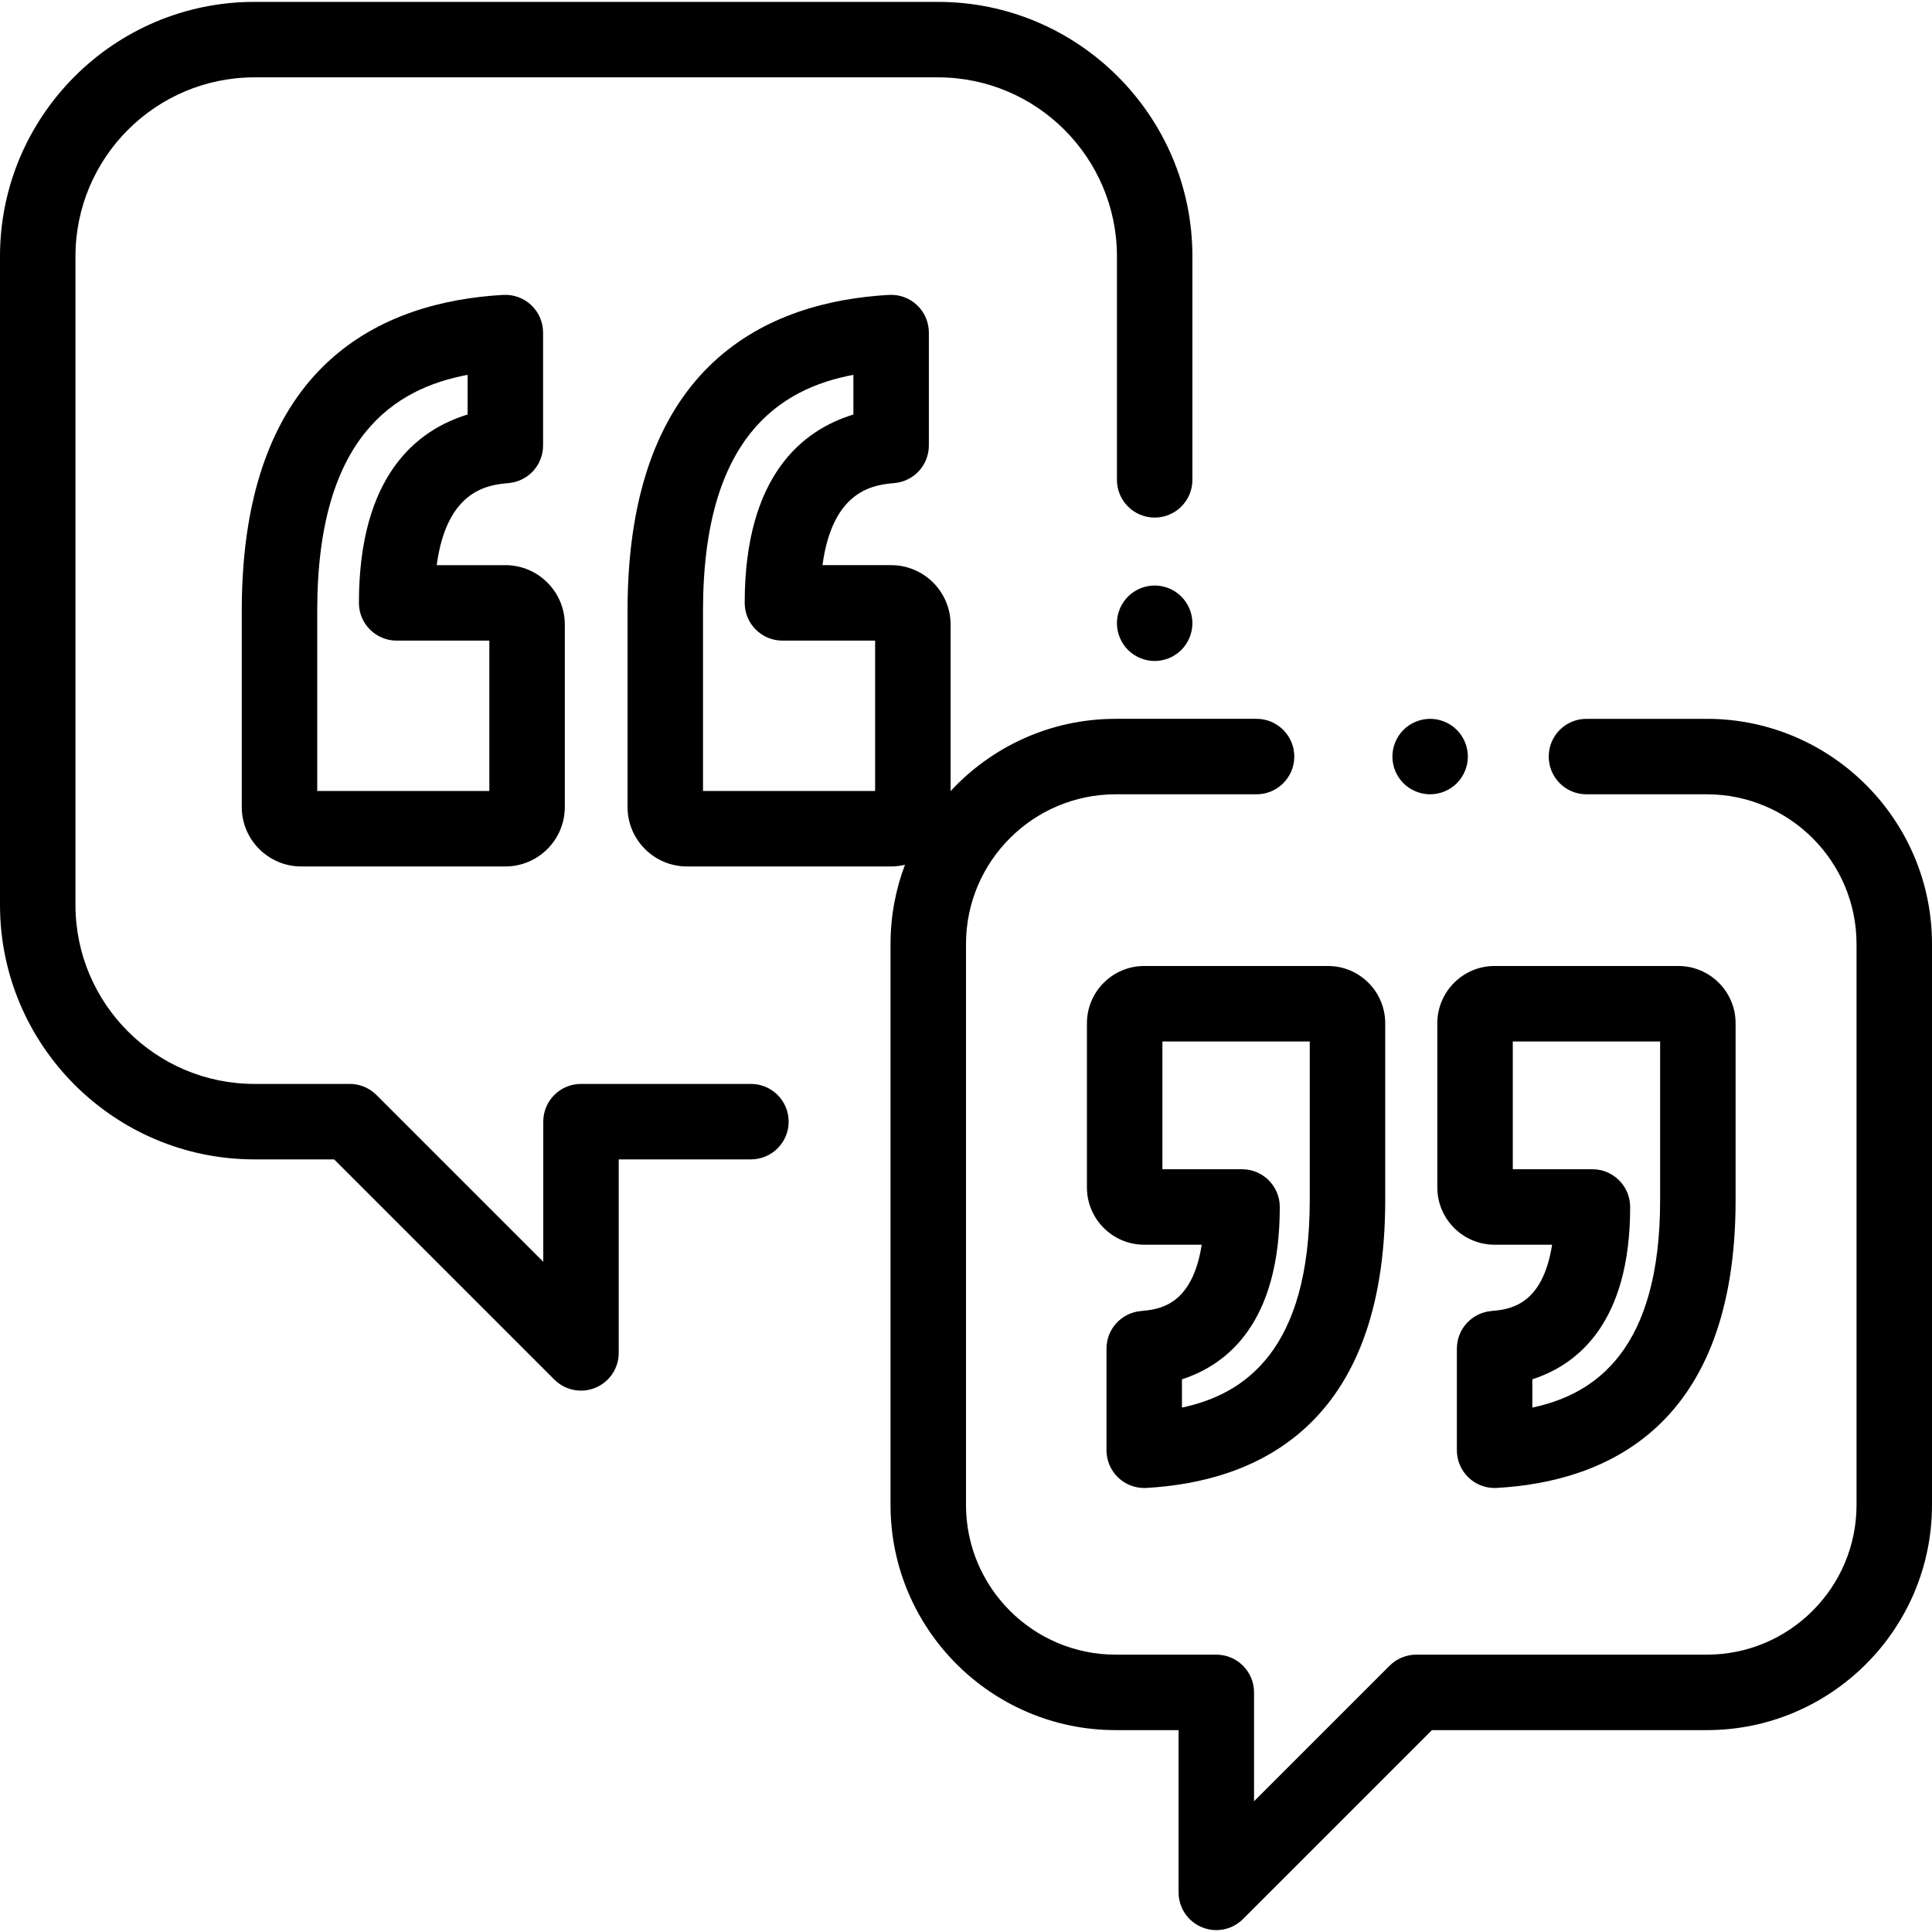
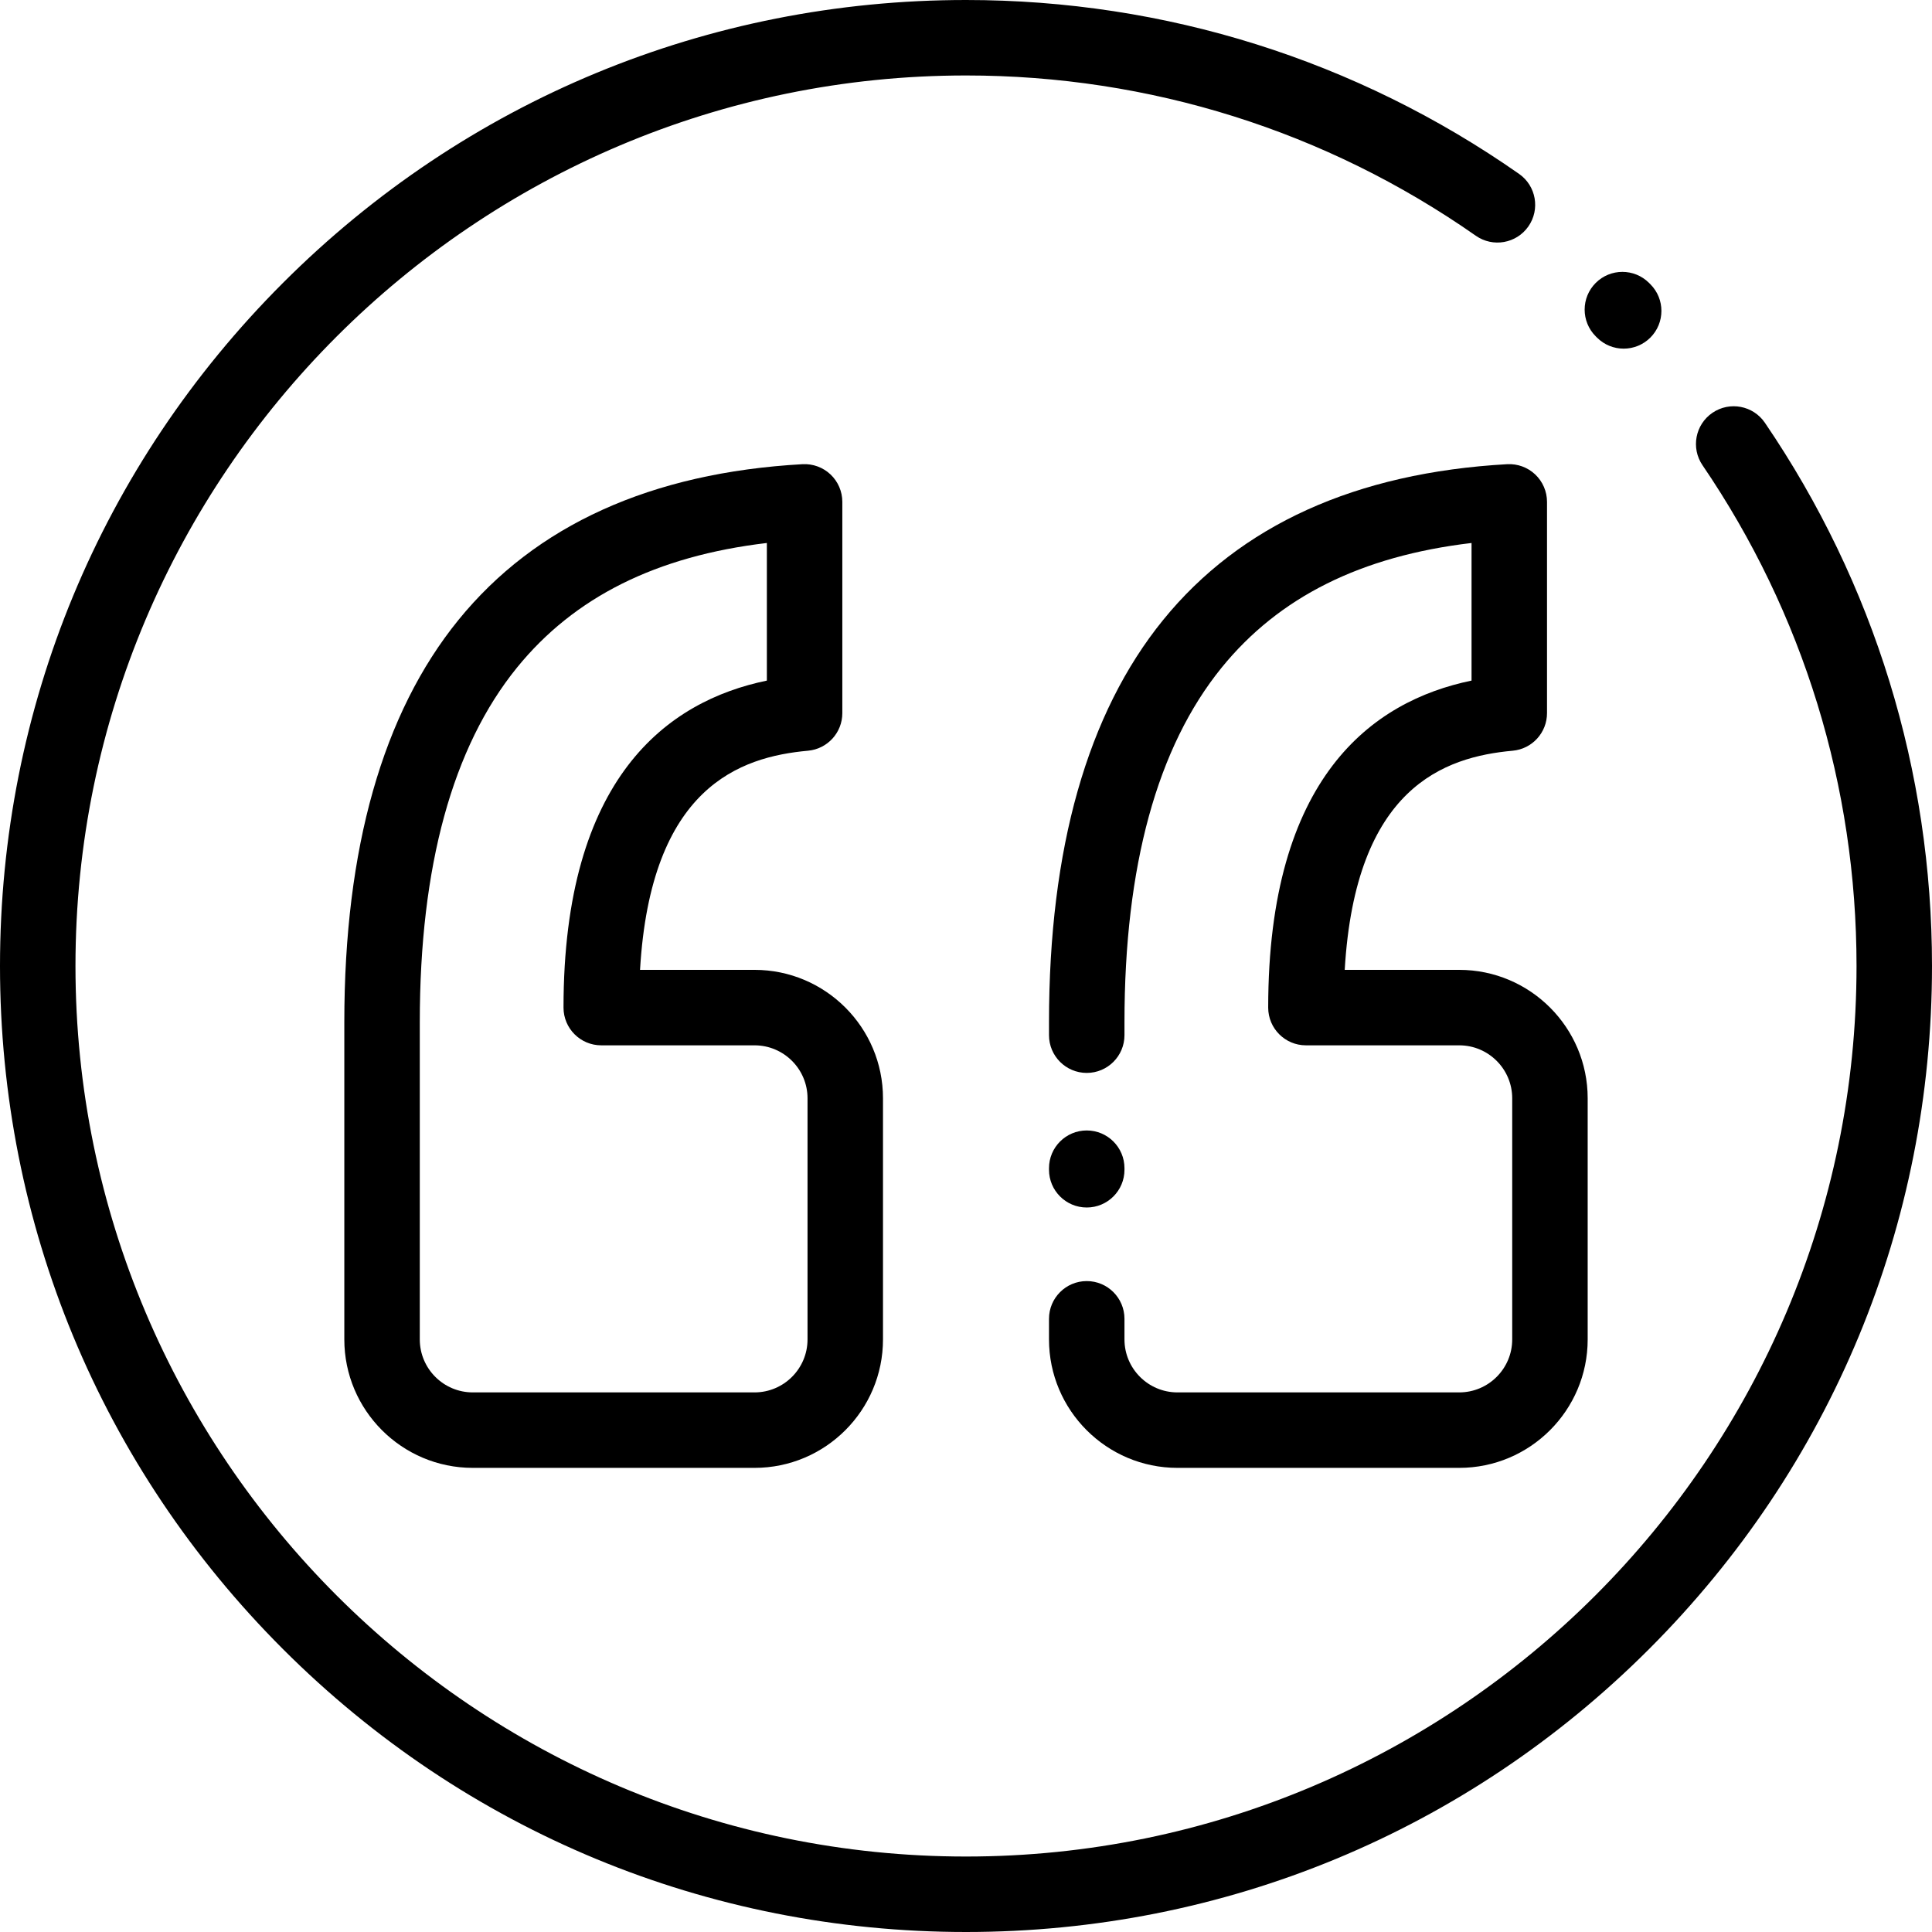
<svg xmlns="http://www.w3.org/2000/svg" version="1.1" id="Capa_1" x="0px" y="0px" viewBox="0 0 512 512" style="enable-background:new 0 0 512 512;" xml:space="preserve">
  <g>
    <g>
-       <path d="M133.928,149.771H115.73c2.738-20.265,13.942-21.282,19.098-21.752c5.15-0.469,9.094-4.787,9.094-9.959V88.135    c0-2.75-1.132-5.378-3.13-7.267c-1.999-1.889-4.681-2.864-7.432-2.717c-31.609,1.778-69.29,17.738-69.29,83.676v52.04    c0,8.687,7.067,15.754,15.755,15.754h54.103c8.687,0,15.754-7.067,15.754-15.754v-48.342    C149.682,156.838,142.615,149.771,133.928,149.771z M129.681,209.62H84.07v-47.794c0-46.01,20.461-58.859,39.852-62.487v10.515    c-13.392,4.076-28.804,16.113-28.804,49.915c0,5.523,4.478,10,10,10h24.563V209.62z" />
+       <path d="M467.712,112.032c-3.11-4.565-9.33-5.744-13.895-2.634c-4.565,3.11-5.744,9.331-2.634,13.895    C477.886,162.488,492,208.377,492,256c0,130.131-105.869,236-236,236S20,386.131,20,256S125.869,20,256,20    c48.663,0,95.382,14.688,135.106,42.473c4.526,3.166,10.76,2.064,13.926-2.462c3.166-4.526,2.063-10.76-2.462-13.926    C359.468,15.936,308.785,0,256,0C187.62,0,123.333,26.628,74.981,74.981C26.628,123.333,0,187.62,0,256    s26.628,132.667,74.981,181.02C123.333,485.371,187.62,512,256,512s132.667-26.629,181.019-74.98    C485.372,388.667,512,324.38,512,256C512,204.344,496.685,154.561,467.712,112.032z" />
    </g>
  </g>
  <g>
    <g>
-       <path d="M444.774,255.997h-48.692c-8.369,0-15.179,6.809-15.179,15.179v43.508c0,8.37,6.81,15.179,15.179,15.179h15.237    c-2.546,16.341-11.485,17.155-16.139,17.579c-5.15,0.469-9.094,4.787-9.094,9.959v26.933c0,2.75,1.132,5.378,3.131,7.267    c1.861,1.76,4.321,2.733,6.869,2.733c0.187,0,0.374-0.005,0.562-0.016c28.879-1.625,63.305-16.182,63.305-76.307v-46.835    C459.953,262.806,453.143,255.997,444.774,255.997z M439.953,318.011c0,39.702-17.161,51.483-33.866,55.011v-7.494h-0.001    c12.207-3.952,25.923-15.179,25.923-45.665c0-5.523-4.478-10-10-10h-21.106v-33.866h39.05V318.011z" />
+       <path d="M437.363,75.323l-0.342-0.343c-3.906-3.905-10.238-3.905-14.143,0c-3.905,3.906-3.905,10.238,0,14.143l0.342,0.343    c1.952,1.953,4.512,2.929,7.071,2.929s5.118-0.977,7.072-2.929C441.268,85.56,441.268,79.228,437.363,75.323z" />
    </g>
  </g>
  <g>
    <g>
-       <path d="M351.919,255.997h-48.692c-8.37,0-15.179,6.809-15.179,15.179v43.508c0,8.37,6.81,15.179,15.179,15.179h15.238    c-2.545,16.34-11.484,17.155-16.139,17.579c-5.15,0.469-9.094,4.787-9.094,9.959v26.933c0,2.75,1.132,5.378,3.13,7.267    c1.862,1.76,4.322,2.733,6.87,2.733c0.187,0,0.374-0.005,0.562-0.016c28.879-1.625,63.304-16.182,63.304-76.307v-46.835    C367.098,262.806,360.288,255.997,351.919,255.997z M347.098,318.011c0,39.702-17.16,51.483-33.865,55.011v-7.495    c12.207-3.953,25.923-15.18,25.923-45.665c0-5.523-4.478-10-10-10h-21.107v-33.865h39.049V318.011z" />
+       <path d="M199.965,257.022h-30.349c2.826-48.435,26.462-56.432,44.515-58.075c5.151-0.469,9.094-4.787,9.094-9.959v-55.989    c0-2.749-1.132-5.378-3.13-7.267c-1.998-1.889-4.689-2.868-7.431-2.717c-40.081,2.255-70.76,16.15-91.185,41.299    c-20.06,24.7-30.231,60.551-30.231,106.558v84.091c0,18.768,15.269,34.037,34.037,34.037h74.681    c18.768,0,34.037-15.269,34.036-34.038v-63.903C234.002,272.291,218.733,257.022,199.965,257.022z M214.003,354.963    c0,7.74-6.297,14.037-14.037,14.037h-74.681c-7.74,0-14.037-6.297-14.037-14.037v-84.091c0-41.297,8.666-72.906,25.756-93.949    c15.191-18.704,36.921-29.561,66.222-33.027v36.469c-26.389,5.441-53.889,25.735-53.889,86.658c0,5.522,4.477,10,10,10h40.629    c7.74,0,14.037,6.297,14.037,14.037V354.963z" />
    </g>
  </g>
  <g>
    <g>
-       <path d="M452.333,190.499h-31.906c-5.522,0-10,4.477-10,10s4.478,10,10,10h31.906c21.872,0,39.667,17.794,39.667,39.667v148.667    c0,21.872-17.795,39.667-39.667,39.667h-77c-2.652,0-5.195,1.054-7.071,2.929l-35.929,35.929v-28.859c0-5.523-4.478-10-10-10    h-26.666c-21.872,0-39.667-17.794-39.667-39.667V250.165c0-21.872,17.795-39.667,39.667-39.667H333c5.522,0,10-4.477,10-10    c0-5.523-4.478-10-10-10h-37.333c-17.272,0-32.845,7.384-43.751,19.152v-44.128c0-8.687-7.067-15.754-15.754-15.754h-18.197    c2.737-20.263,13.941-21.281,19.098-21.75c5.15-0.469,9.094-4.787,9.094-9.959V88.135c0-2.75-1.132-5.378-3.13-7.267    c-1.999-1.889-4.692-2.867-7.432-2.717c-31.61,1.778-69.29,17.739-69.29,83.676v52.04c0,8.687,7.067,15.754,15.755,15.754h54.103    c1.262,0,2.484-0.165,3.661-0.447c-2.465,6.534-3.823,13.606-3.823,20.992v148.667c0,32.9,26.767,59.667,59.667,59.667h16.666v43    c0,4.044,2.437,7.691,6.173,9.239c1.237,0.513,2.537,0.762,3.825,0.762c2.603,0,5.16-1.017,7.073-2.929l50.071-50.071h72.857    c32.9,0,59.667-26.766,59.667-59.667V250.165C512,217.265,485.233,190.499,452.333,190.499z M231.916,209.62h-45.611v-47.794    c0-46.009,20.461-58.859,39.852-62.487v10.516c-13.392,4.075-28.804,16.112-28.804,49.914c0,5.523,4.478,10,10,10h24.563V209.62z" />
+       <path d="M386.714,257.023h-30.349c2.826-48.434,26.462-56.432,44.515-58.075c5.151-0.469,9.094-4.787,9.094-9.959V133    c0-2.749-1.132-5.378-3.13-7.267c-1.998-1.889-4.689-2.868-7.431-2.717c-40.082,2.255-70.761,16.15-91.186,41.299    c-20.059,24.7-30.23,60.551-30.23,106.558v3.461c0,5.522,4.477,10,10,10s10-4.478,10-10v-3.461    c0-41.297,8.665-72.906,25.755-93.949c15.191-18.704,36.92-29.561,66.222-33.027v36.468    c-26.389,5.442-53.889,25.735-53.889,86.658c0,5.522,4.477,10,10,10h40.629c7.74,0,14.037,6.297,14.037,14.037v63.903    c0,7.74-6.297,14.037-14.037,14.037h-74.681c-7.74,0-14.037-6.297-14.037-14.037V349.5c0-5.522-4.477-10-10-10s-10,4.478-10,10    v5.463c0,18.768,15.269,34.037,34.037,34.037h74.681c18.768,0,34.037-15.269,34.037-34.037V291.06    C420.751,272.292,405.482,257.023,386.714,257.023z" />
    </g>
  </g>
  <g>
    <g>
-       <path d="M386.069,193.429c-1.859-1.86-4.439-2.93-7.069-2.93s-5.21,1.07-7.07,2.93c-1.86,1.86-2.93,4.44-2.93,7.07    s1.069,5.21,2.93,7.07c1.861,1.86,4.44,2.93,7.07,2.93s5.21-1.07,7.069-2.93c1.86-1.86,2.931-4.44,2.931-7.07    S387.93,195.289,386.069,193.429z" />
-     </g>
-   </g>
-   <g>
-     <g>
-       <path d="M313.069,158.099c-1.859-1.87-4.429-2.93-7.069-2.93c-2.63,0-5.21,1.06-7.07,2.93c-1.86,1.85-2.93,4.43-2.93,7.07    c0,2.63,1.069,5.21,2.93,7.07c1.861,1.86,4.44,2.93,7.07,2.93c2.64,0,5.21-1.07,7.069-2.93c1.86-1.86,2.931-4.44,2.931-7.07    C316,162.529,314.93,159.949,313.069,158.099z" />
-     </g>
-   </g>
-   <g>
-     <g>
-       <path d="M248.573,0.499H67.427C30.247,0.499,0,30.746,0,67.926v171.896c0,37.18,30.247,67.427,67.427,67.427h21.118l58.353,58.352    c1.913,1.914,4.471,2.93,7.073,2.93c1.288,0,2.588-0.25,3.825-0.762c3.736-1.548,6.173-5.194,6.173-9.239v-51.281H199    c5.522,0,10-4.477,10-10s-4.478-10-10-10h-45.031c-5.522,0-10,4.477-10,10v37.139l-44.21-44.21    c-1.876-1.875-4.419-2.929-7.071-2.929H67.427C41.275,287.249,20,265.973,20,239.822V67.926c0-26.151,21.275-47.427,47.427-47.427    h181.146c26.152,0,47.427,21.276,47.427,47.427v59.239c0,5.523,4.478,10,10,10c5.522,0,10-4.477,10-10V67.926    C316,30.746,285.753,0.499,248.573,0.499z" />
+       <path d="M287.997,299.583c-5.523,0-10,4.478-10,10V310c0,5.522,4.477,10,10,10s10-4.478,10-10v-0.417    C297.997,304.061,293.52,299.583,287.997,299.583z" />
    </g>
  </g>
  <g>
</g>
  <g>
</g>
  <g>
</g>
  <g>
</g>
  <g>
</g>
  <g>
</g>
  <g>
</g>
  <g>
</g>
  <g>
</g>
  <g>
</g>
  <g>
</g>
  <g>
</g>
  <g>
</g>
  <g>
</g>
  <g>
</g>
</svg>
